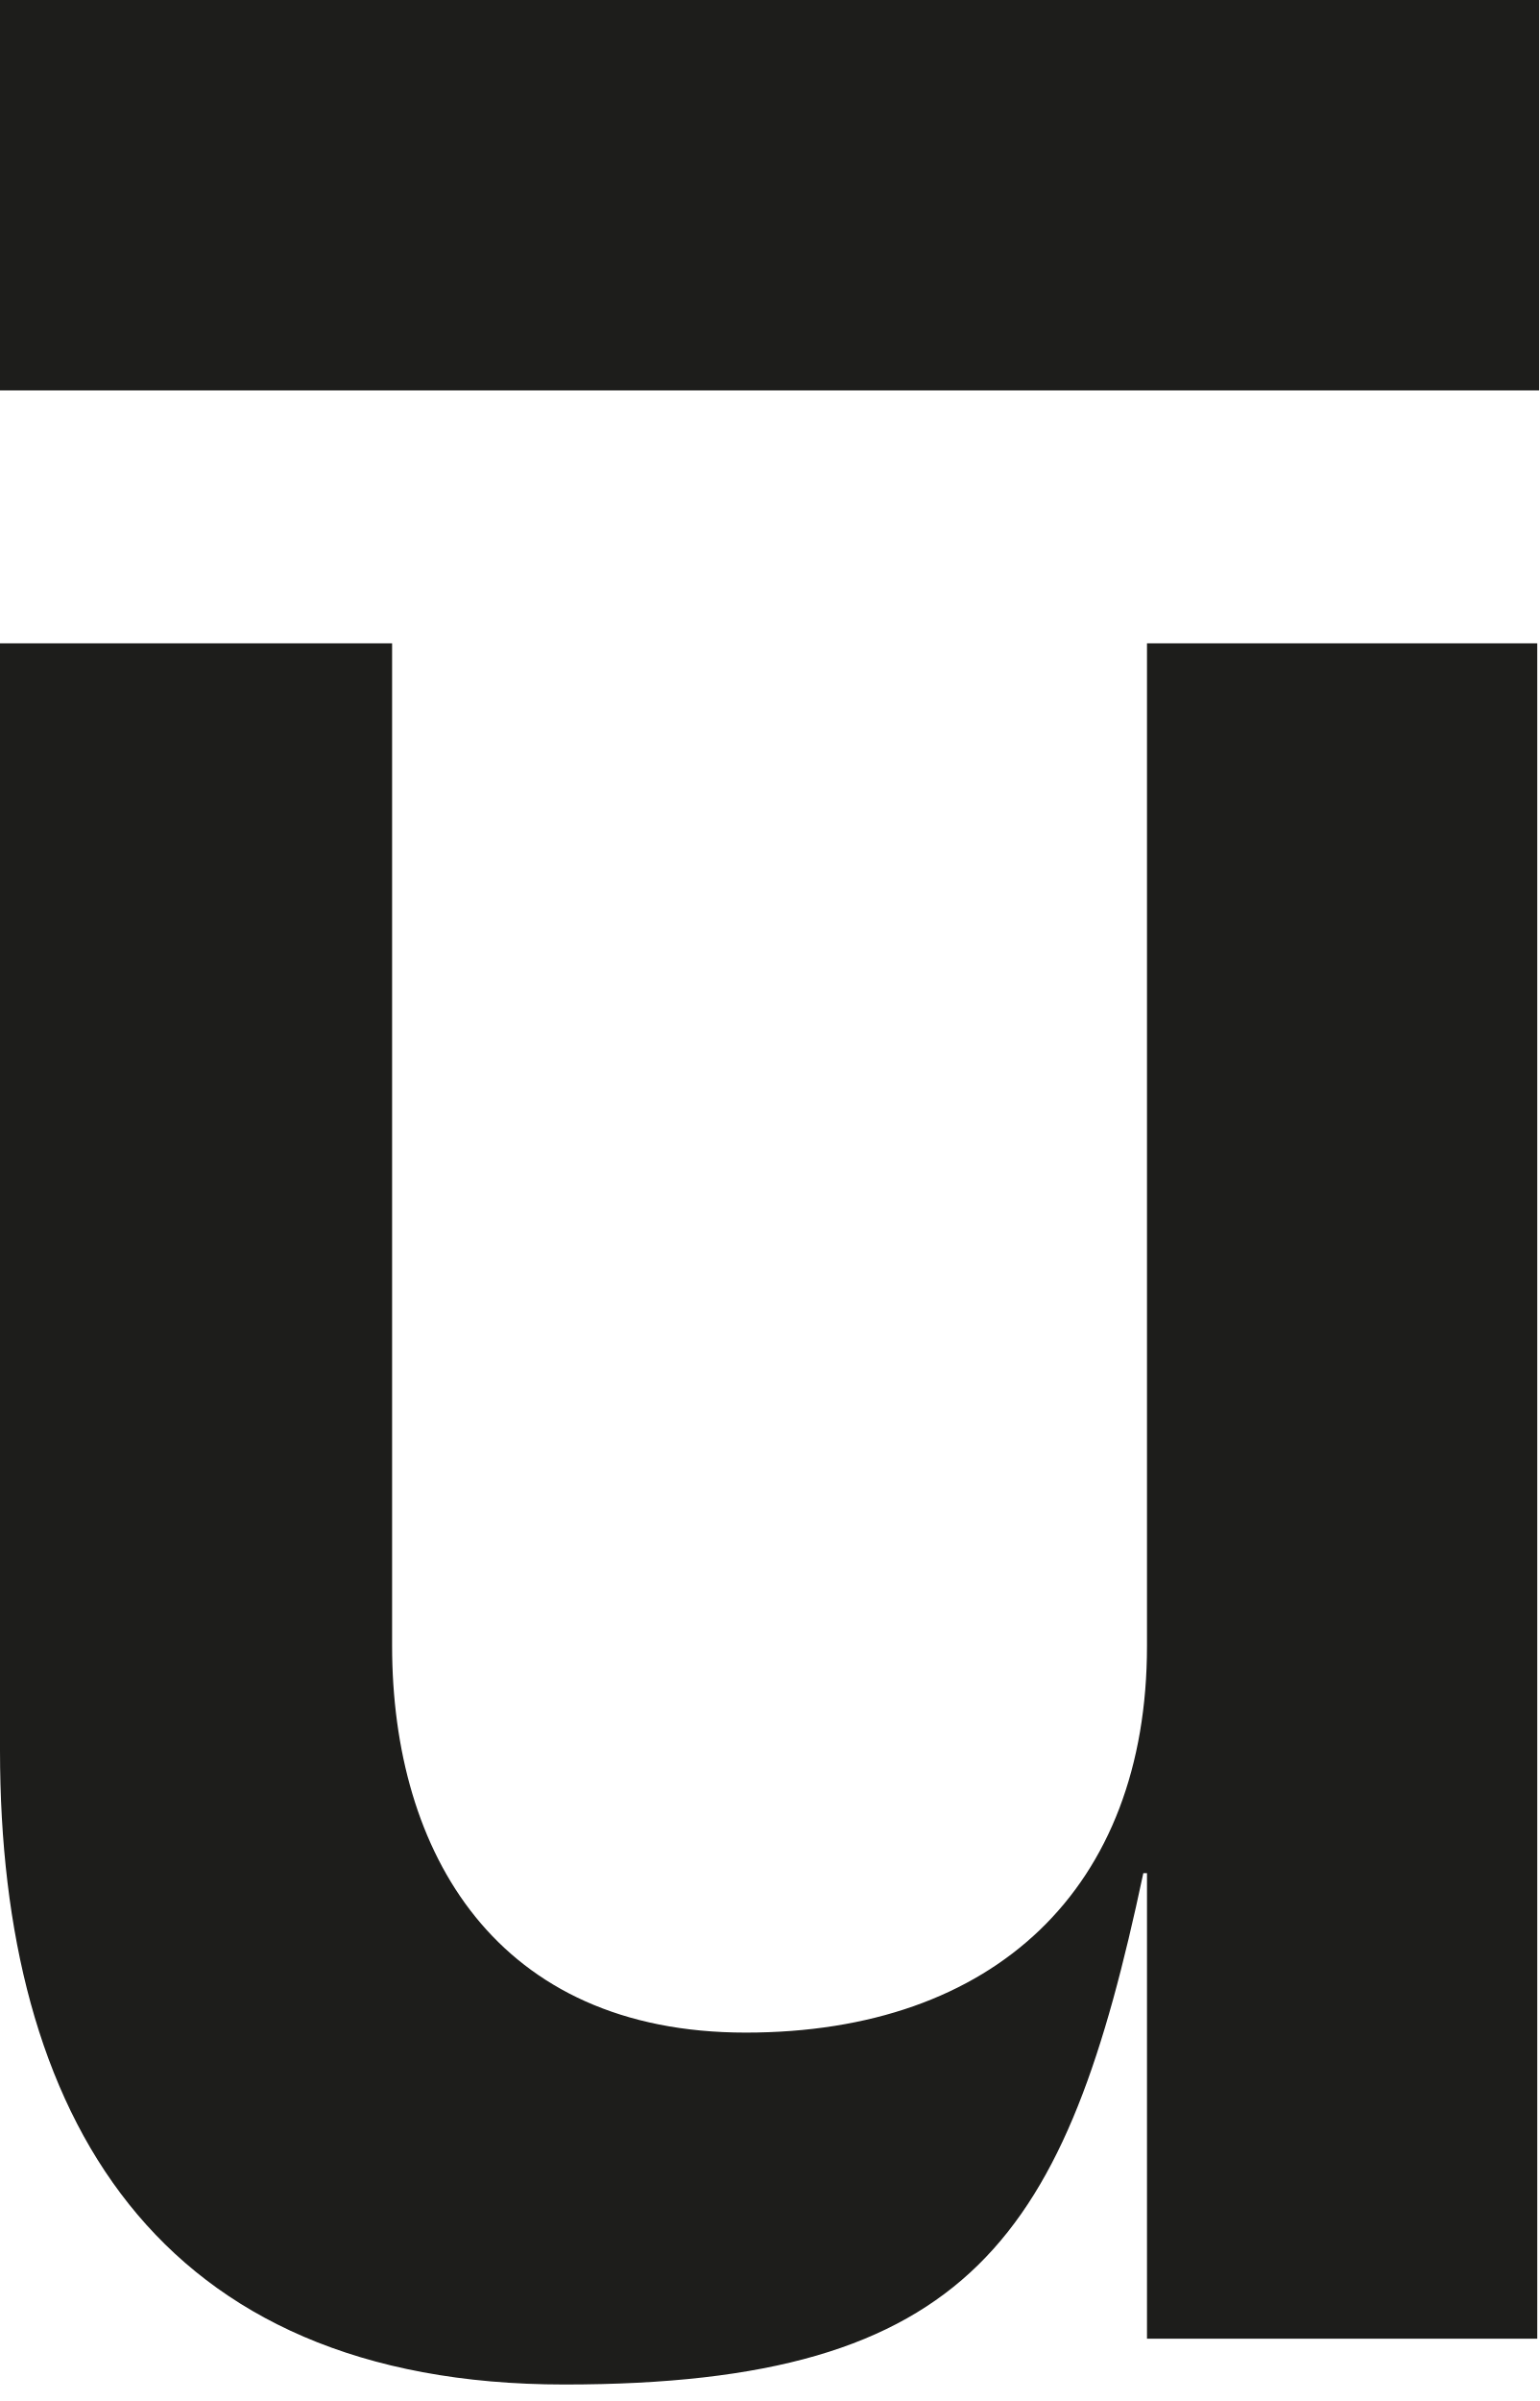
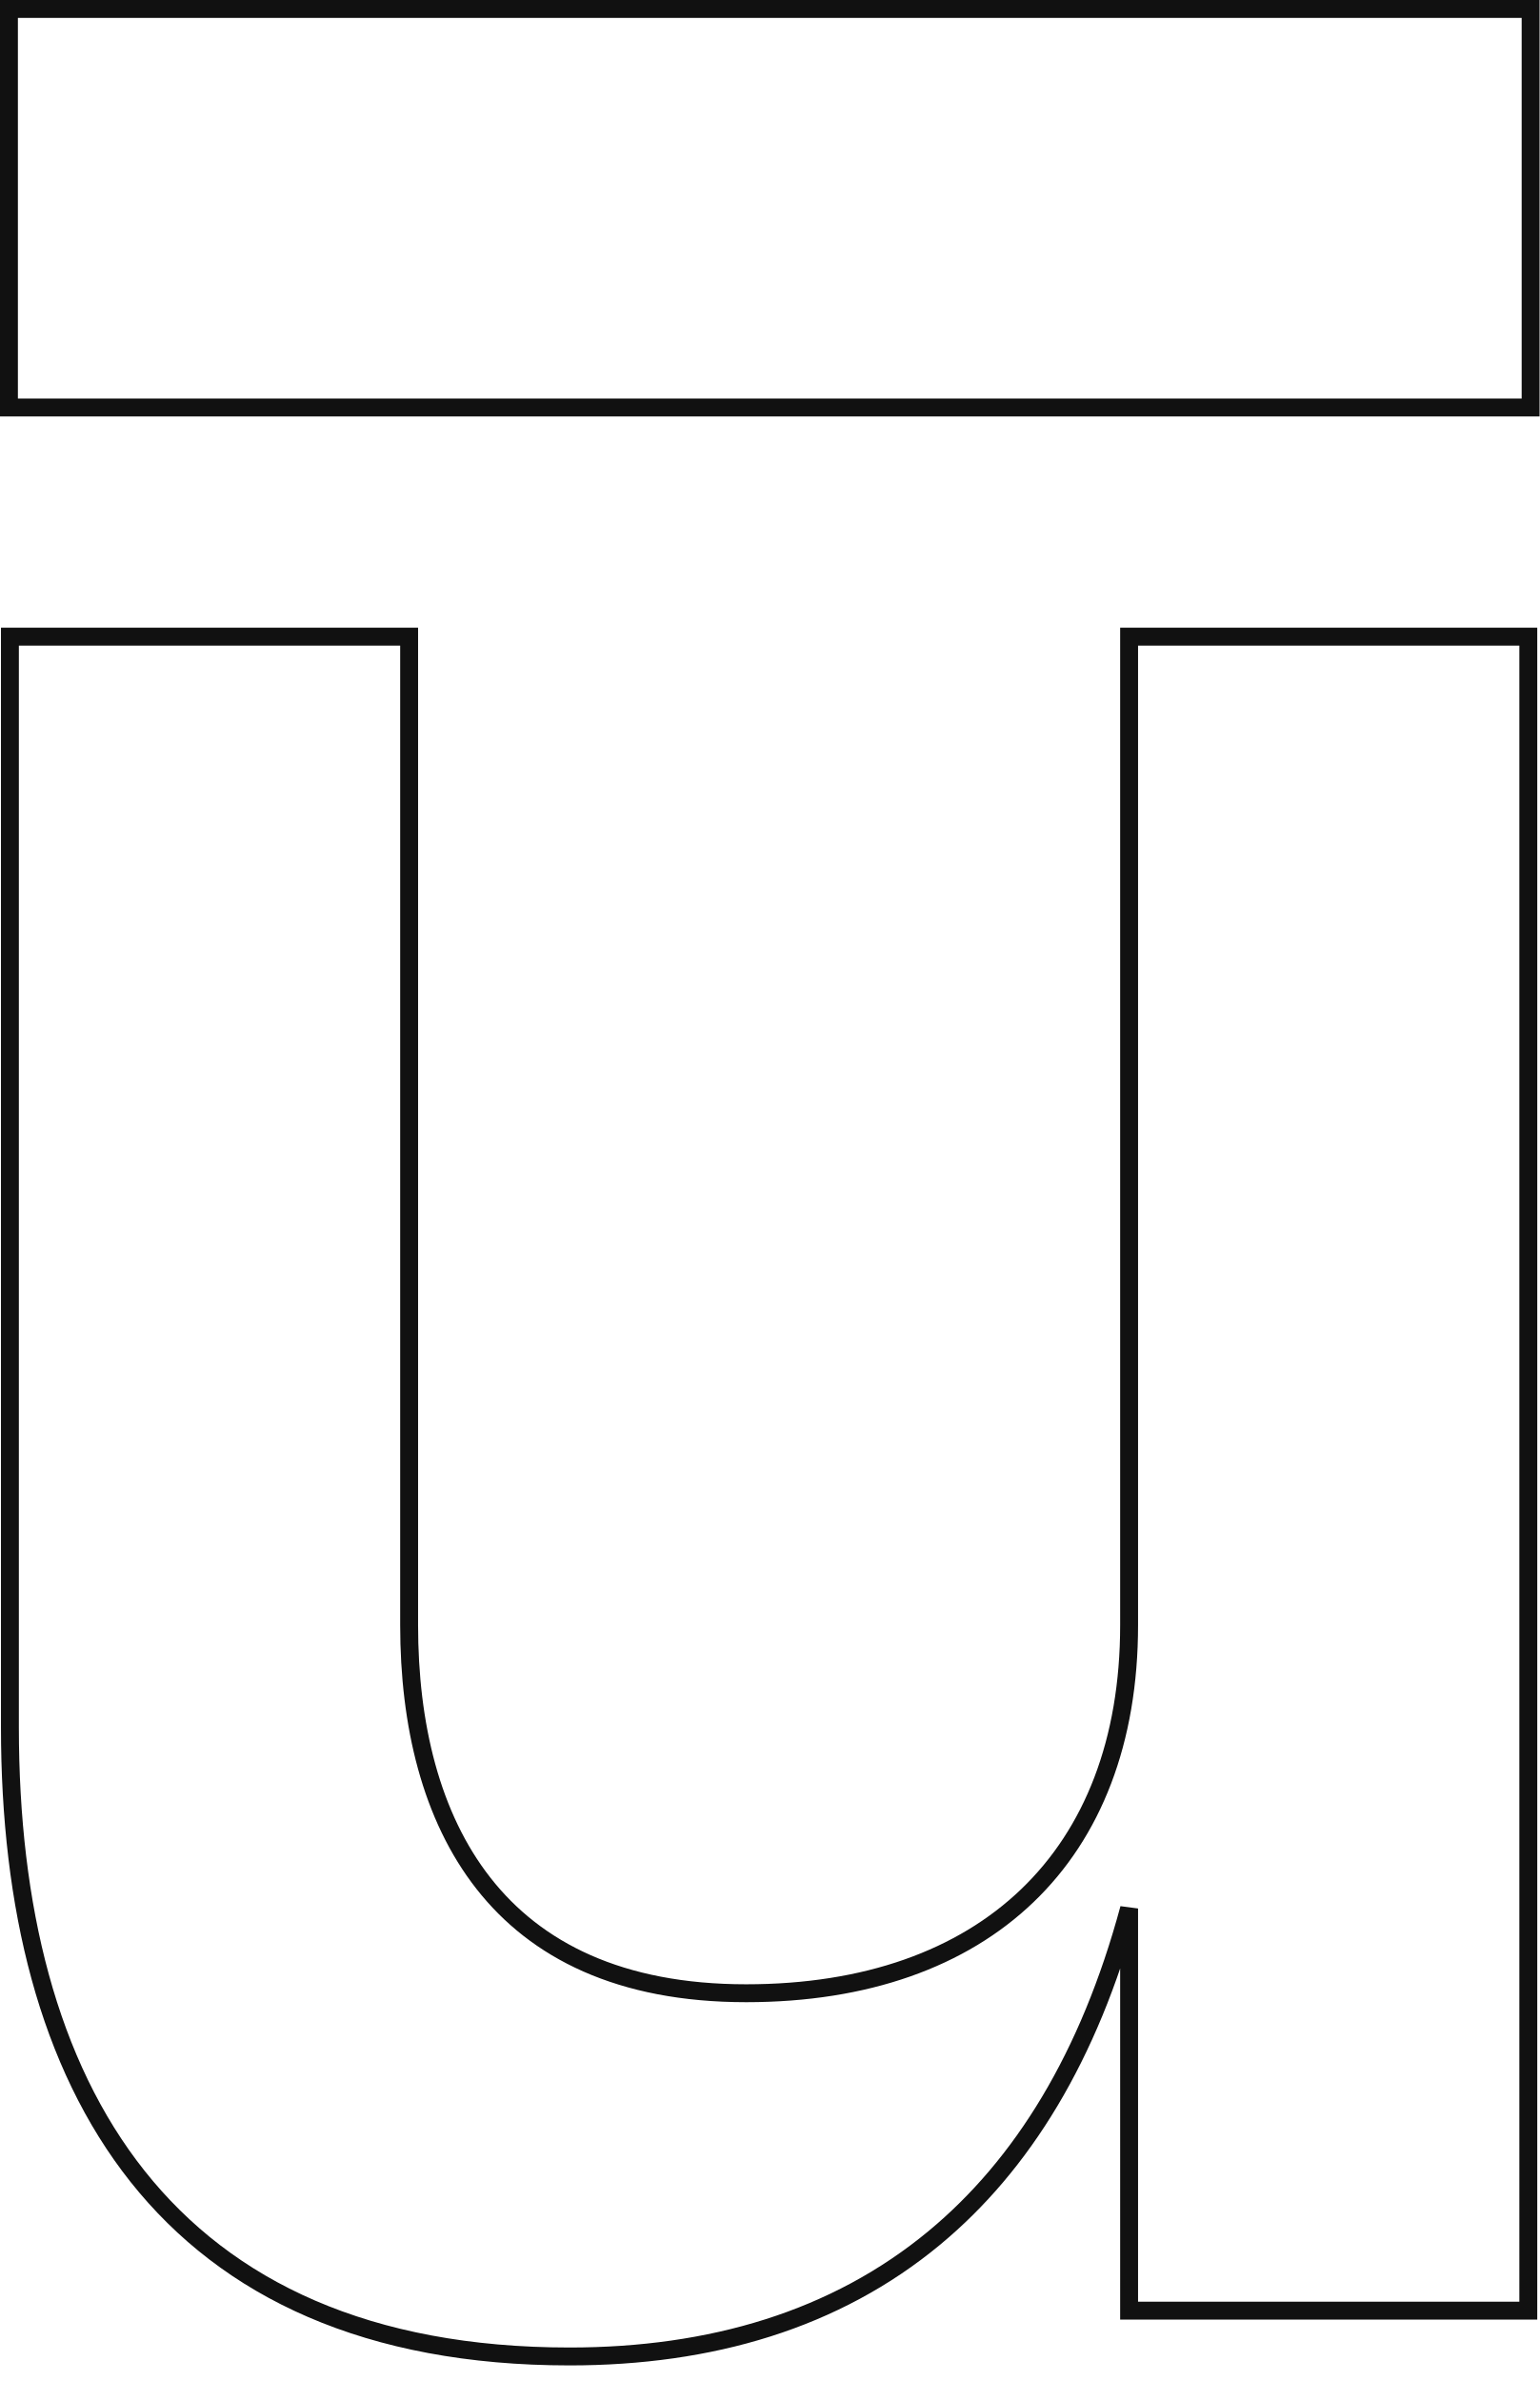
- <svg xmlns="http://www.w3.org/2000/svg" id="_Слой_1" data-name="Слой 1" version="1.1" viewBox="0 0 84 131">
-   <defs>
-     <style>
-       .cls-1 {
-         fill: #1d1d1b;
-         stroke-width: 0px;
-       }
-     </style>
-   </defs>
-   <path class="cls-1" d="M62.6,127.6h21.3V35.1h-21.3v54.7c0,13.2-8.3,21.1-21.9,21.1s-19.3-9.8-19.3-21.1v-54.7H0v60.4c0,19.9,8.5,34.6,30.8,34.6s27.4-8.1,31.6-27.9h.2v25.4Z" />
-   <path class="cls-1" d="M0,0h84v21.3H0V0Z" />
+ <svg xmlns="http://www.w3.org/2000/svg" width="86" height="133" viewBox="0 0 86 133" fill="none">
+   <path d="M63.072 128.57V129.07H63.572H84.871H85.371V128.57V36.063V35.563H84.871H63.572H63.072V36.063V90.78C63.072 97.267 61.038 102.391 57.383 105.894C53.727 109.401 48.39 111.34 41.681 111.34C34.608 111.34 29.933 108.93 27.012 105.208C24.074 101.466 22.854 96.327 22.854 90.78V36.063V35.563H22.354H1.054H0.554V36.063V96.488C0.554 106.487 2.685 115.276 7.688 121.574C12.708 127.892 20.558 131.629 31.82 131.629C39.697 131.629 46.673 129.587 52.206 124.994C57.106 120.926 60.834 114.893 63.072 106.606V128.57ZM1 0.5H0.5V1V22.262V22.762H1H85H85.5V22.262V1V0.5H85H1Z" stroke="#111111" />
</svg>
